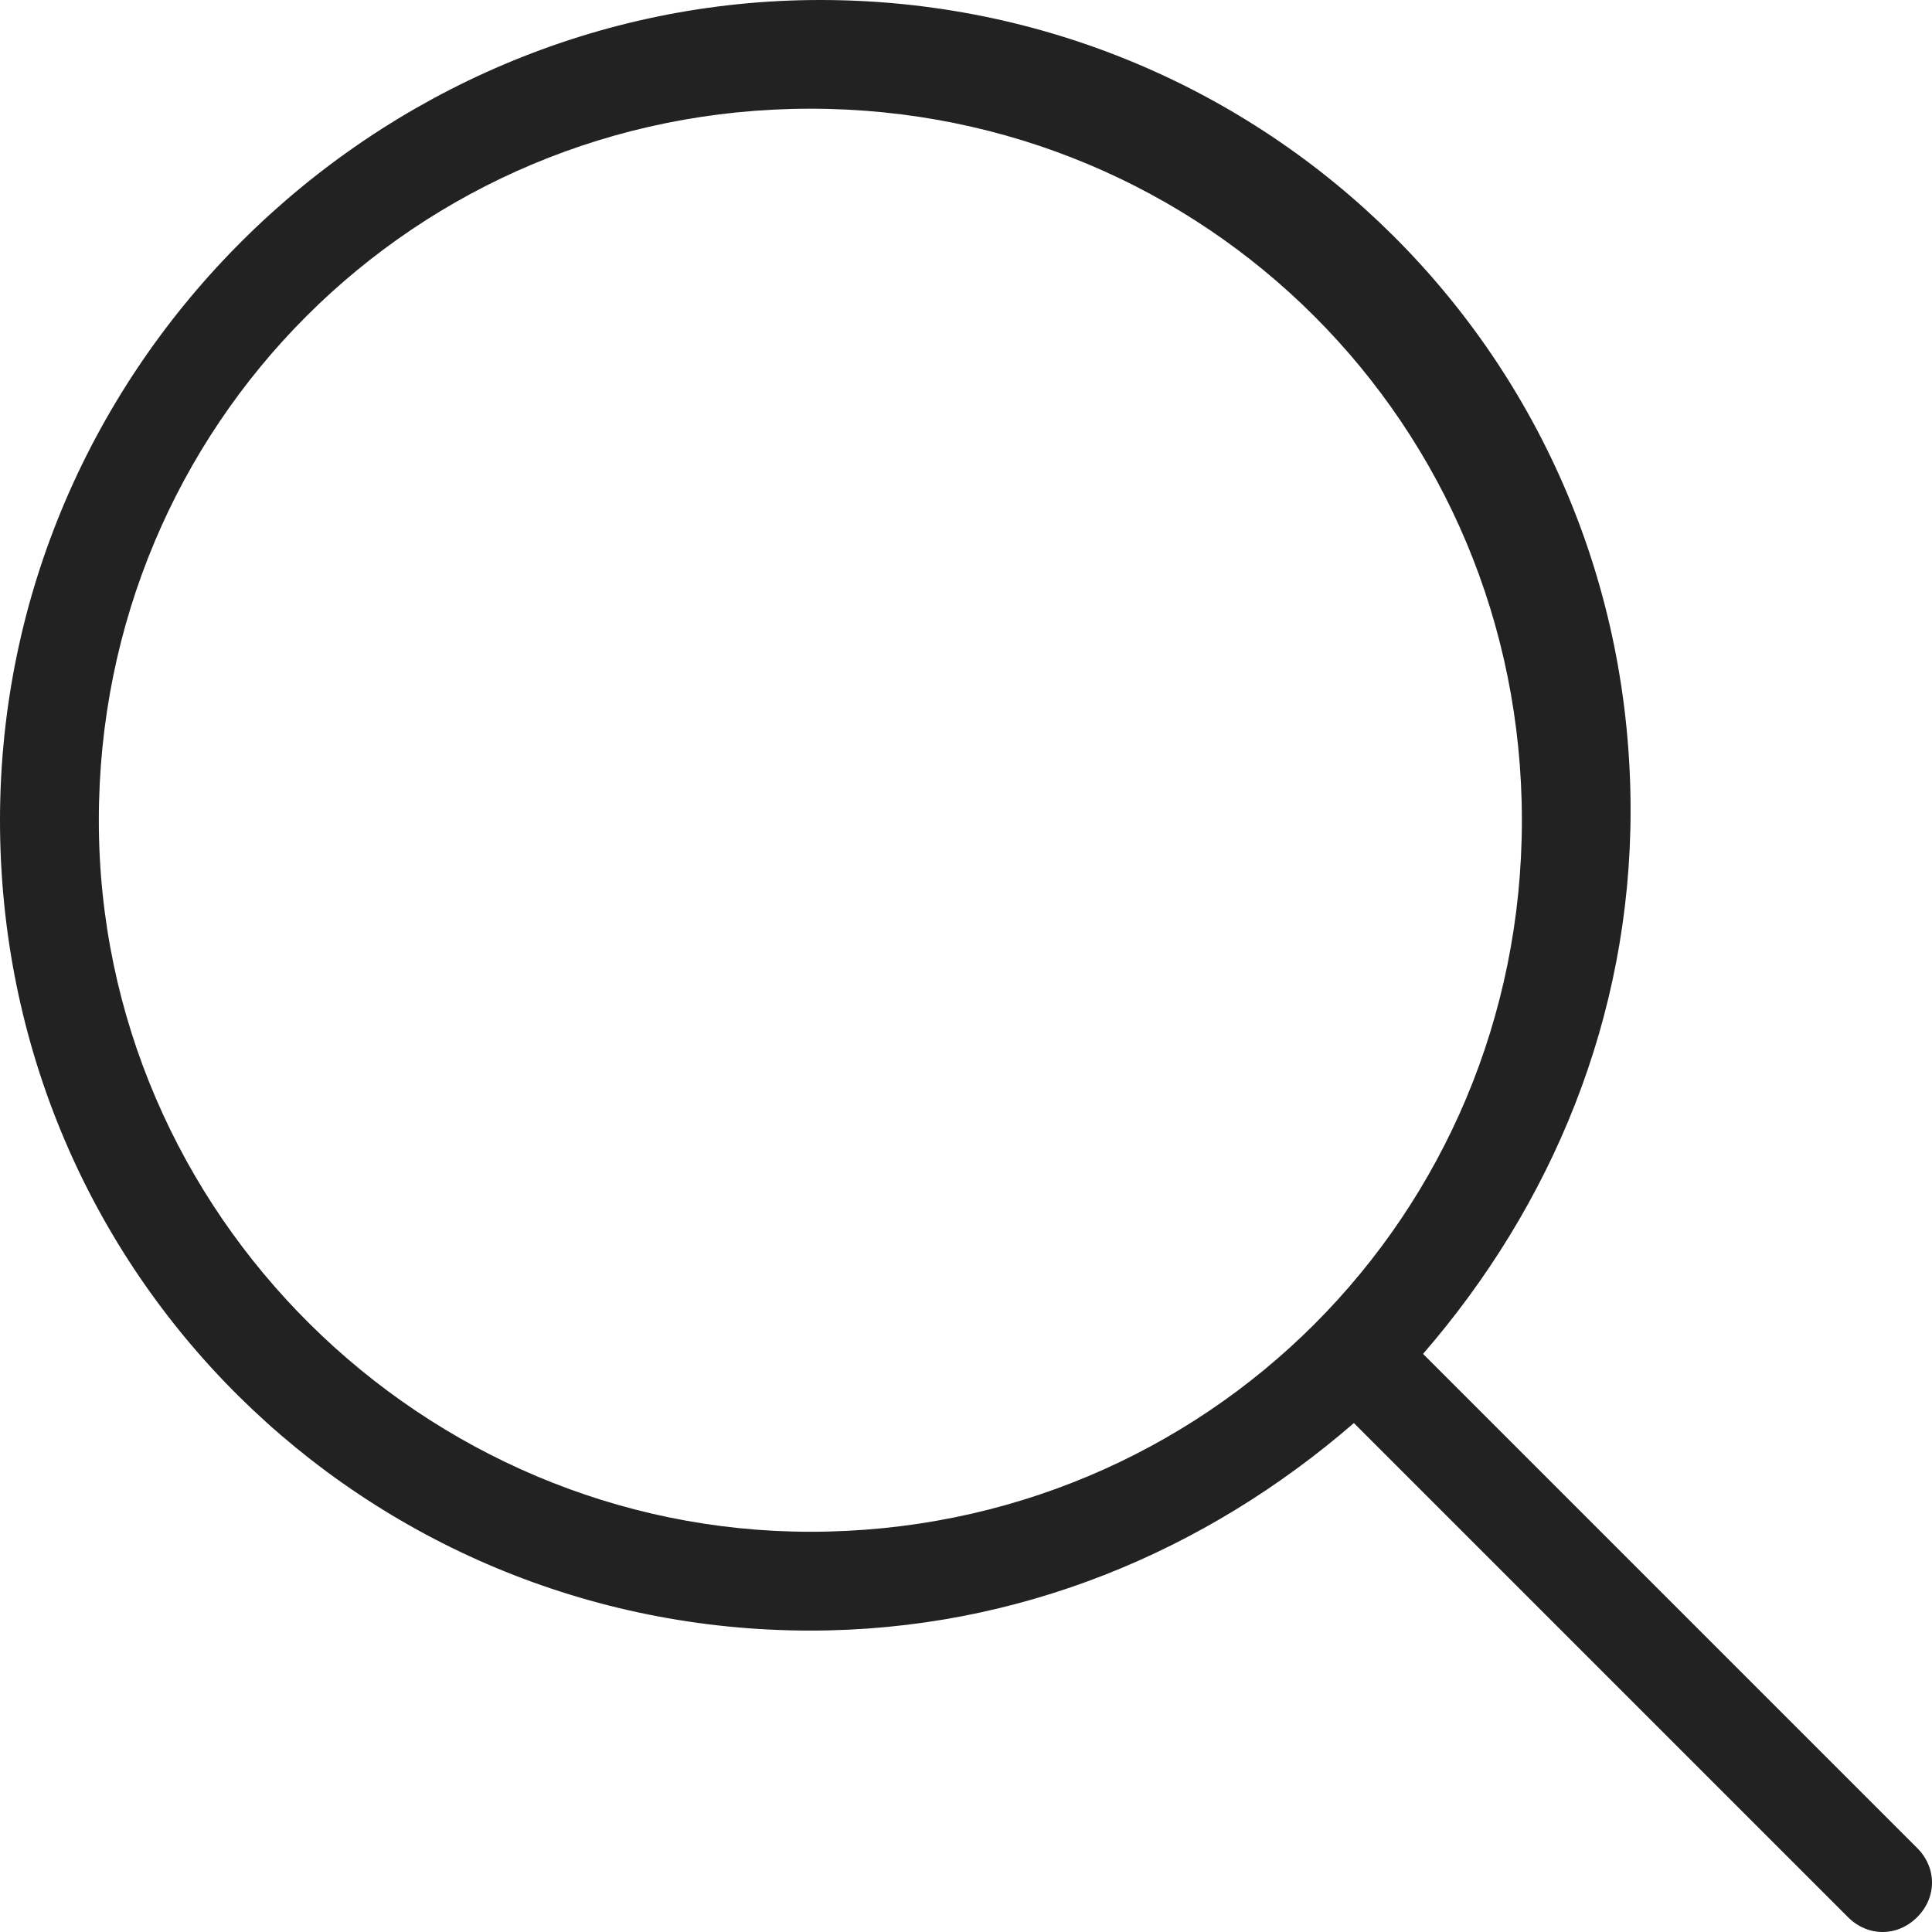
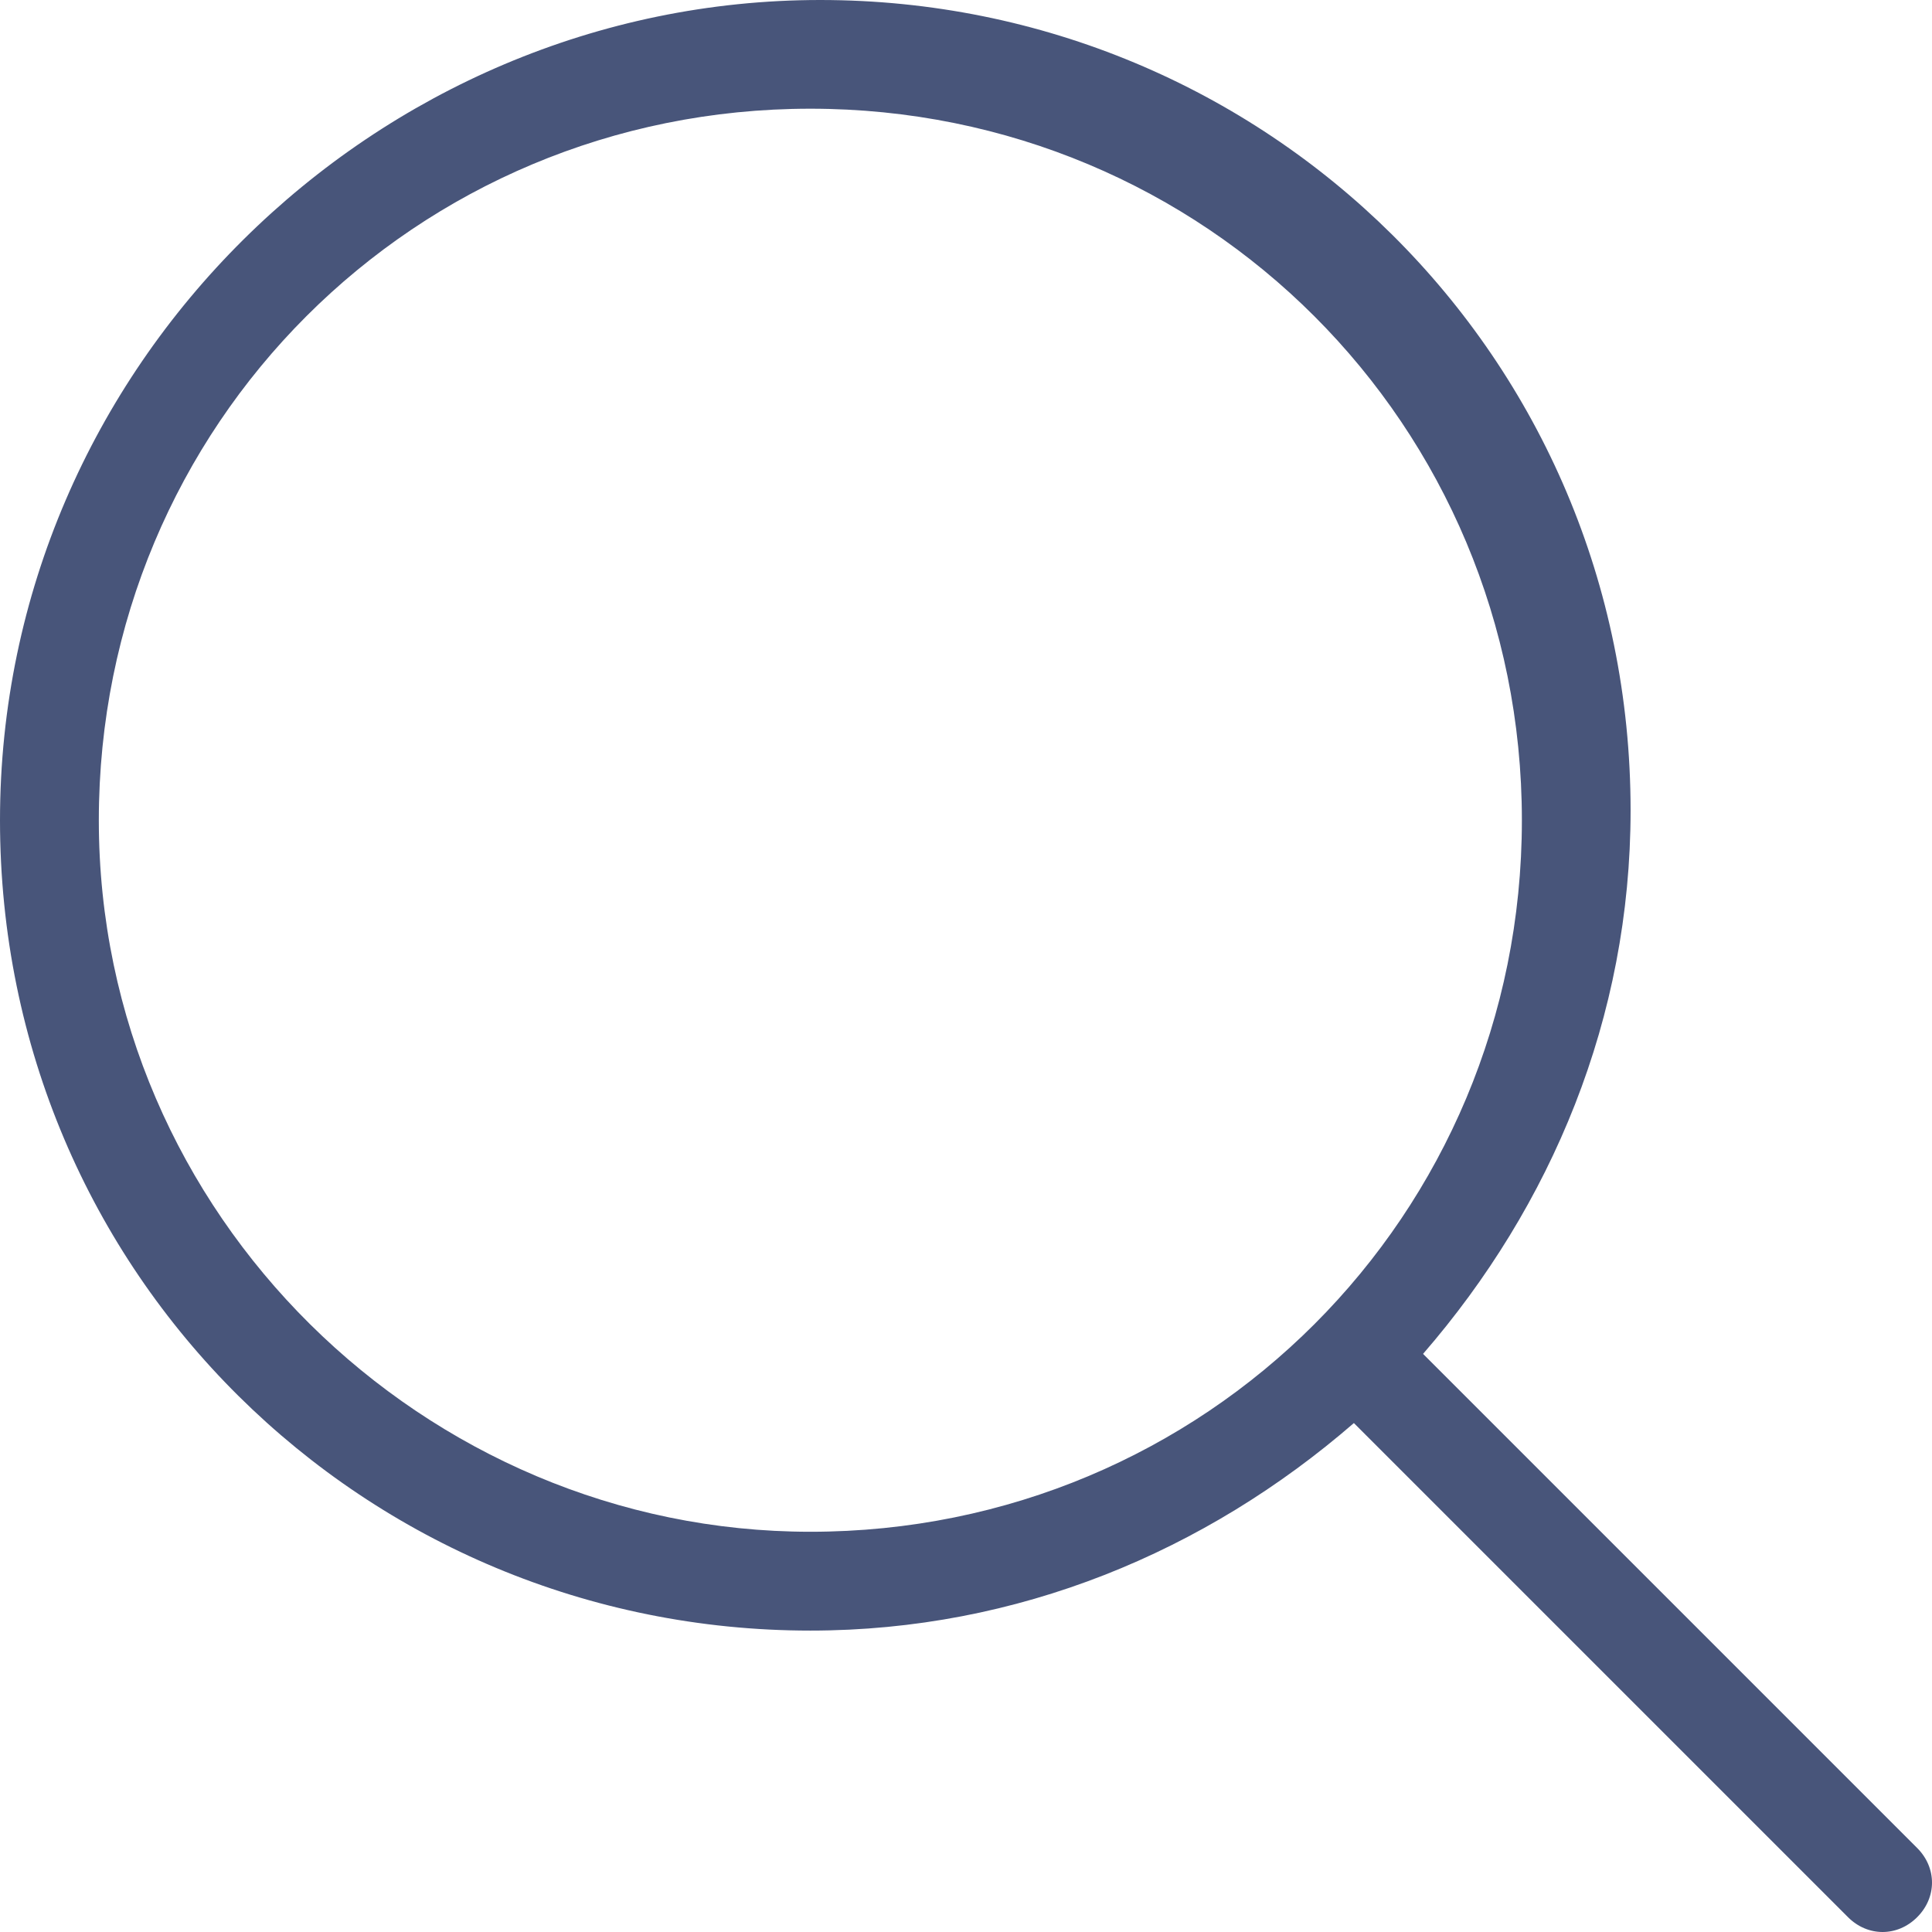
<svg xmlns="http://www.w3.org/2000/svg" preserveAspectRatio="none" overflow="visible" style="display: block;" width="13.685" height="13.685" viewBox="0 0 13.685 13.685" fill="none">
  <g id="lupe">
-     <path id="Vector" d="M13.58 13.09L10.08 9.59C10.99 8.54 11.55 7.21 11.55 5.74C11.55 2.52 8.96 0 5.81 0C2.66 0 0 2.59 0 5.81C0 9.03 2.59 11.55 5.74 11.55C7.21 11.55 8.54 10.99 9.59 10.08L13.09 13.58C13.23 13.72 13.44 13.72 13.58 13.58C13.72 13.44 13.72 13.23 13.58 13.09ZM0.7 5.81C0.7 3.01 2.94 0.77 5.74 0.77C8.54 0.77 10.78 3.01 10.78 5.81C10.78 7.21 10.22 8.47 9.31 9.38C8.4 10.29 7.14 10.85 5.74 10.85C3.01 10.85 0.7 8.61 0.7 5.81Z" fill="#222222" />
+     <path id="Vector" d="M13.58 13.09L10.08 9.59C10.99 8.54 11.55 7.21 11.55 5.74C11.55 2.52 8.96 0 5.81 0C2.66 0 0 2.59 0 5.81C0 9.03 2.59 11.55 5.74 11.55C7.21 11.55 8.54 10.99 9.59 10.08L13.09 13.58C13.23 13.72 13.44 13.72 13.58 13.58C13.72 13.44 13.72 13.23 13.58 13.09ZM0.7 5.81C0.7 3.01 2.94 0.77 5.74 0.77C8.54 0.77 10.78 3.01 10.78 5.81C10.78 7.21 10.22 8.47 9.31 9.38C8.4 10.29 7.14 10.85 5.74 10.85C3.01 10.85 0.7 8.61 0.7 5.81Z" fill="#48557A" />
  </g>
</svg>
